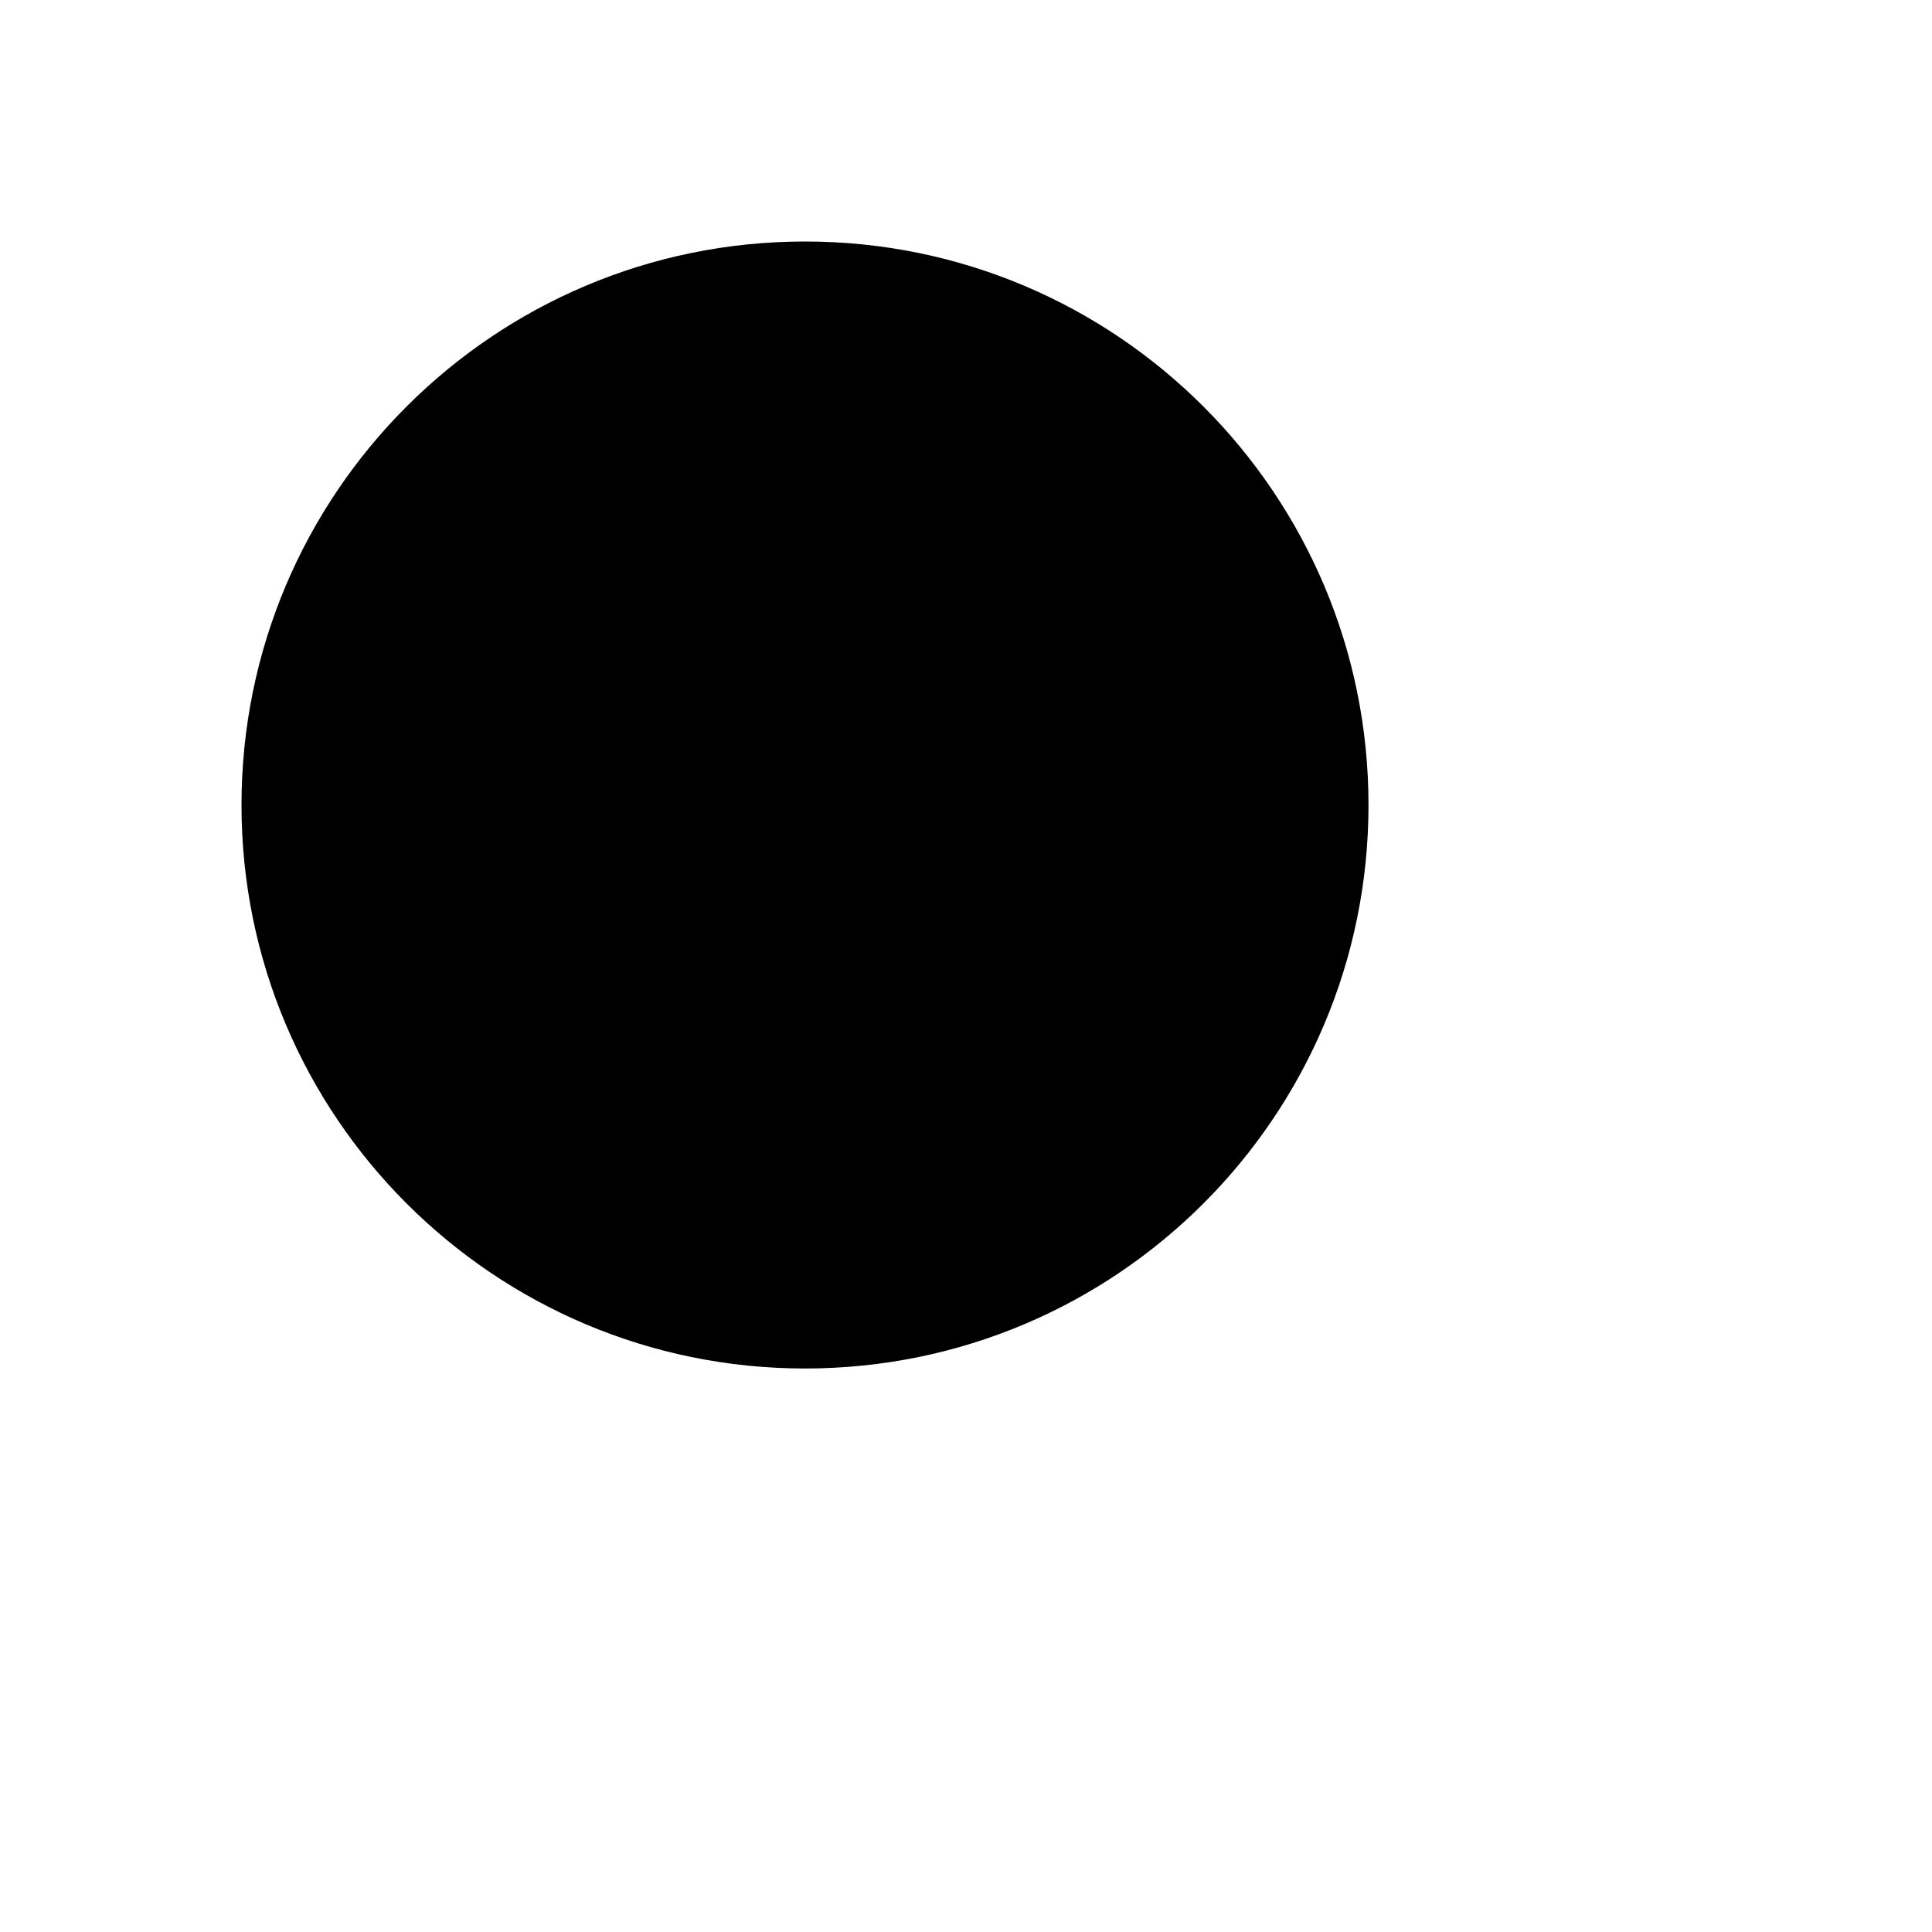
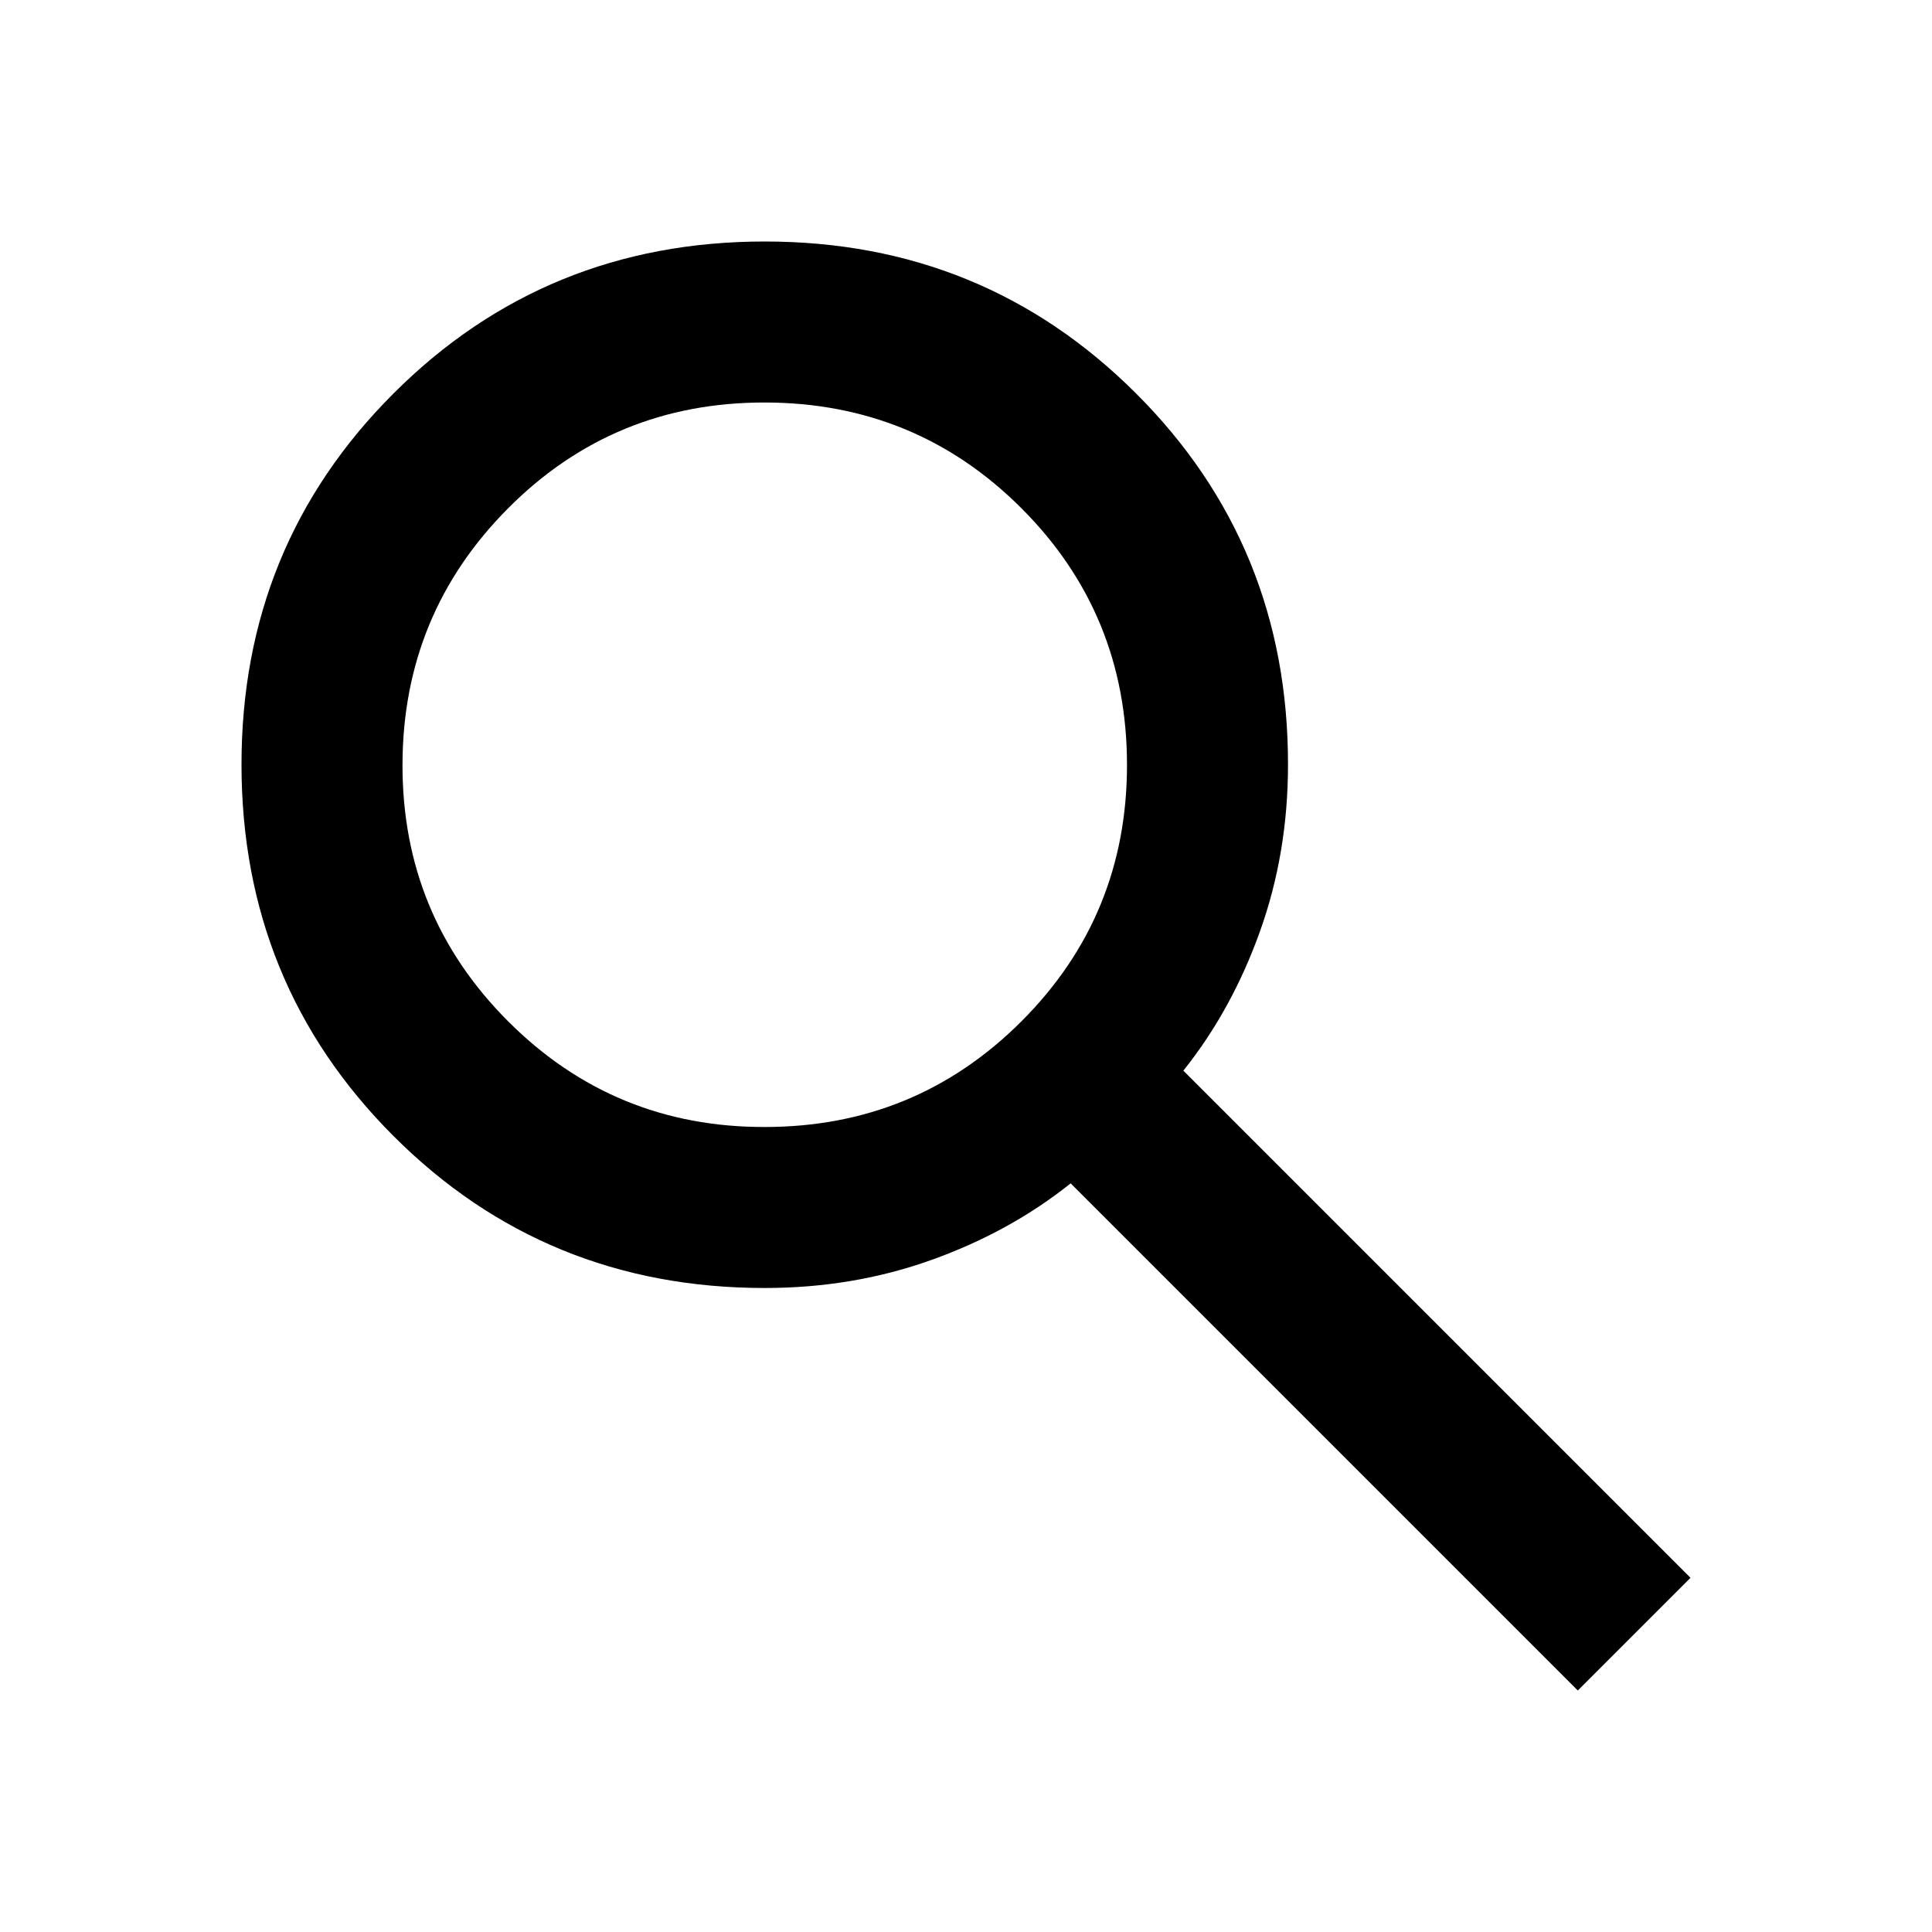
<svg xmlns="http://www.w3.org/2000/svg" width="24" height="24" viewBox="0 0 24 24">
-   <path strokeLinecap="round" strokeLinejoin="round" strokeWidth="2" d="M21 21l-6-6m2-5a7 7 0 11-14 0 7 7 0 0114 0z" />
+   <path fill="currentColor" d="m19.6 21l-6.3-6.3q-.75.6-1.725.95T9.5 16q-2.725 0-4.612-1.888T3 9.5t1.888-4.612T9.5 3t4.613 1.888T16 9.5q0 1.1-.35 2.075T14.7 13.3l6.3 6.3zM9.5 14q1.875 0 3.188-1.312T14 9.5t-1.312-3.187T9.5 5T6.313 6.313T5 9.5t1.313 3.188T9.5 14" />
</svg>
